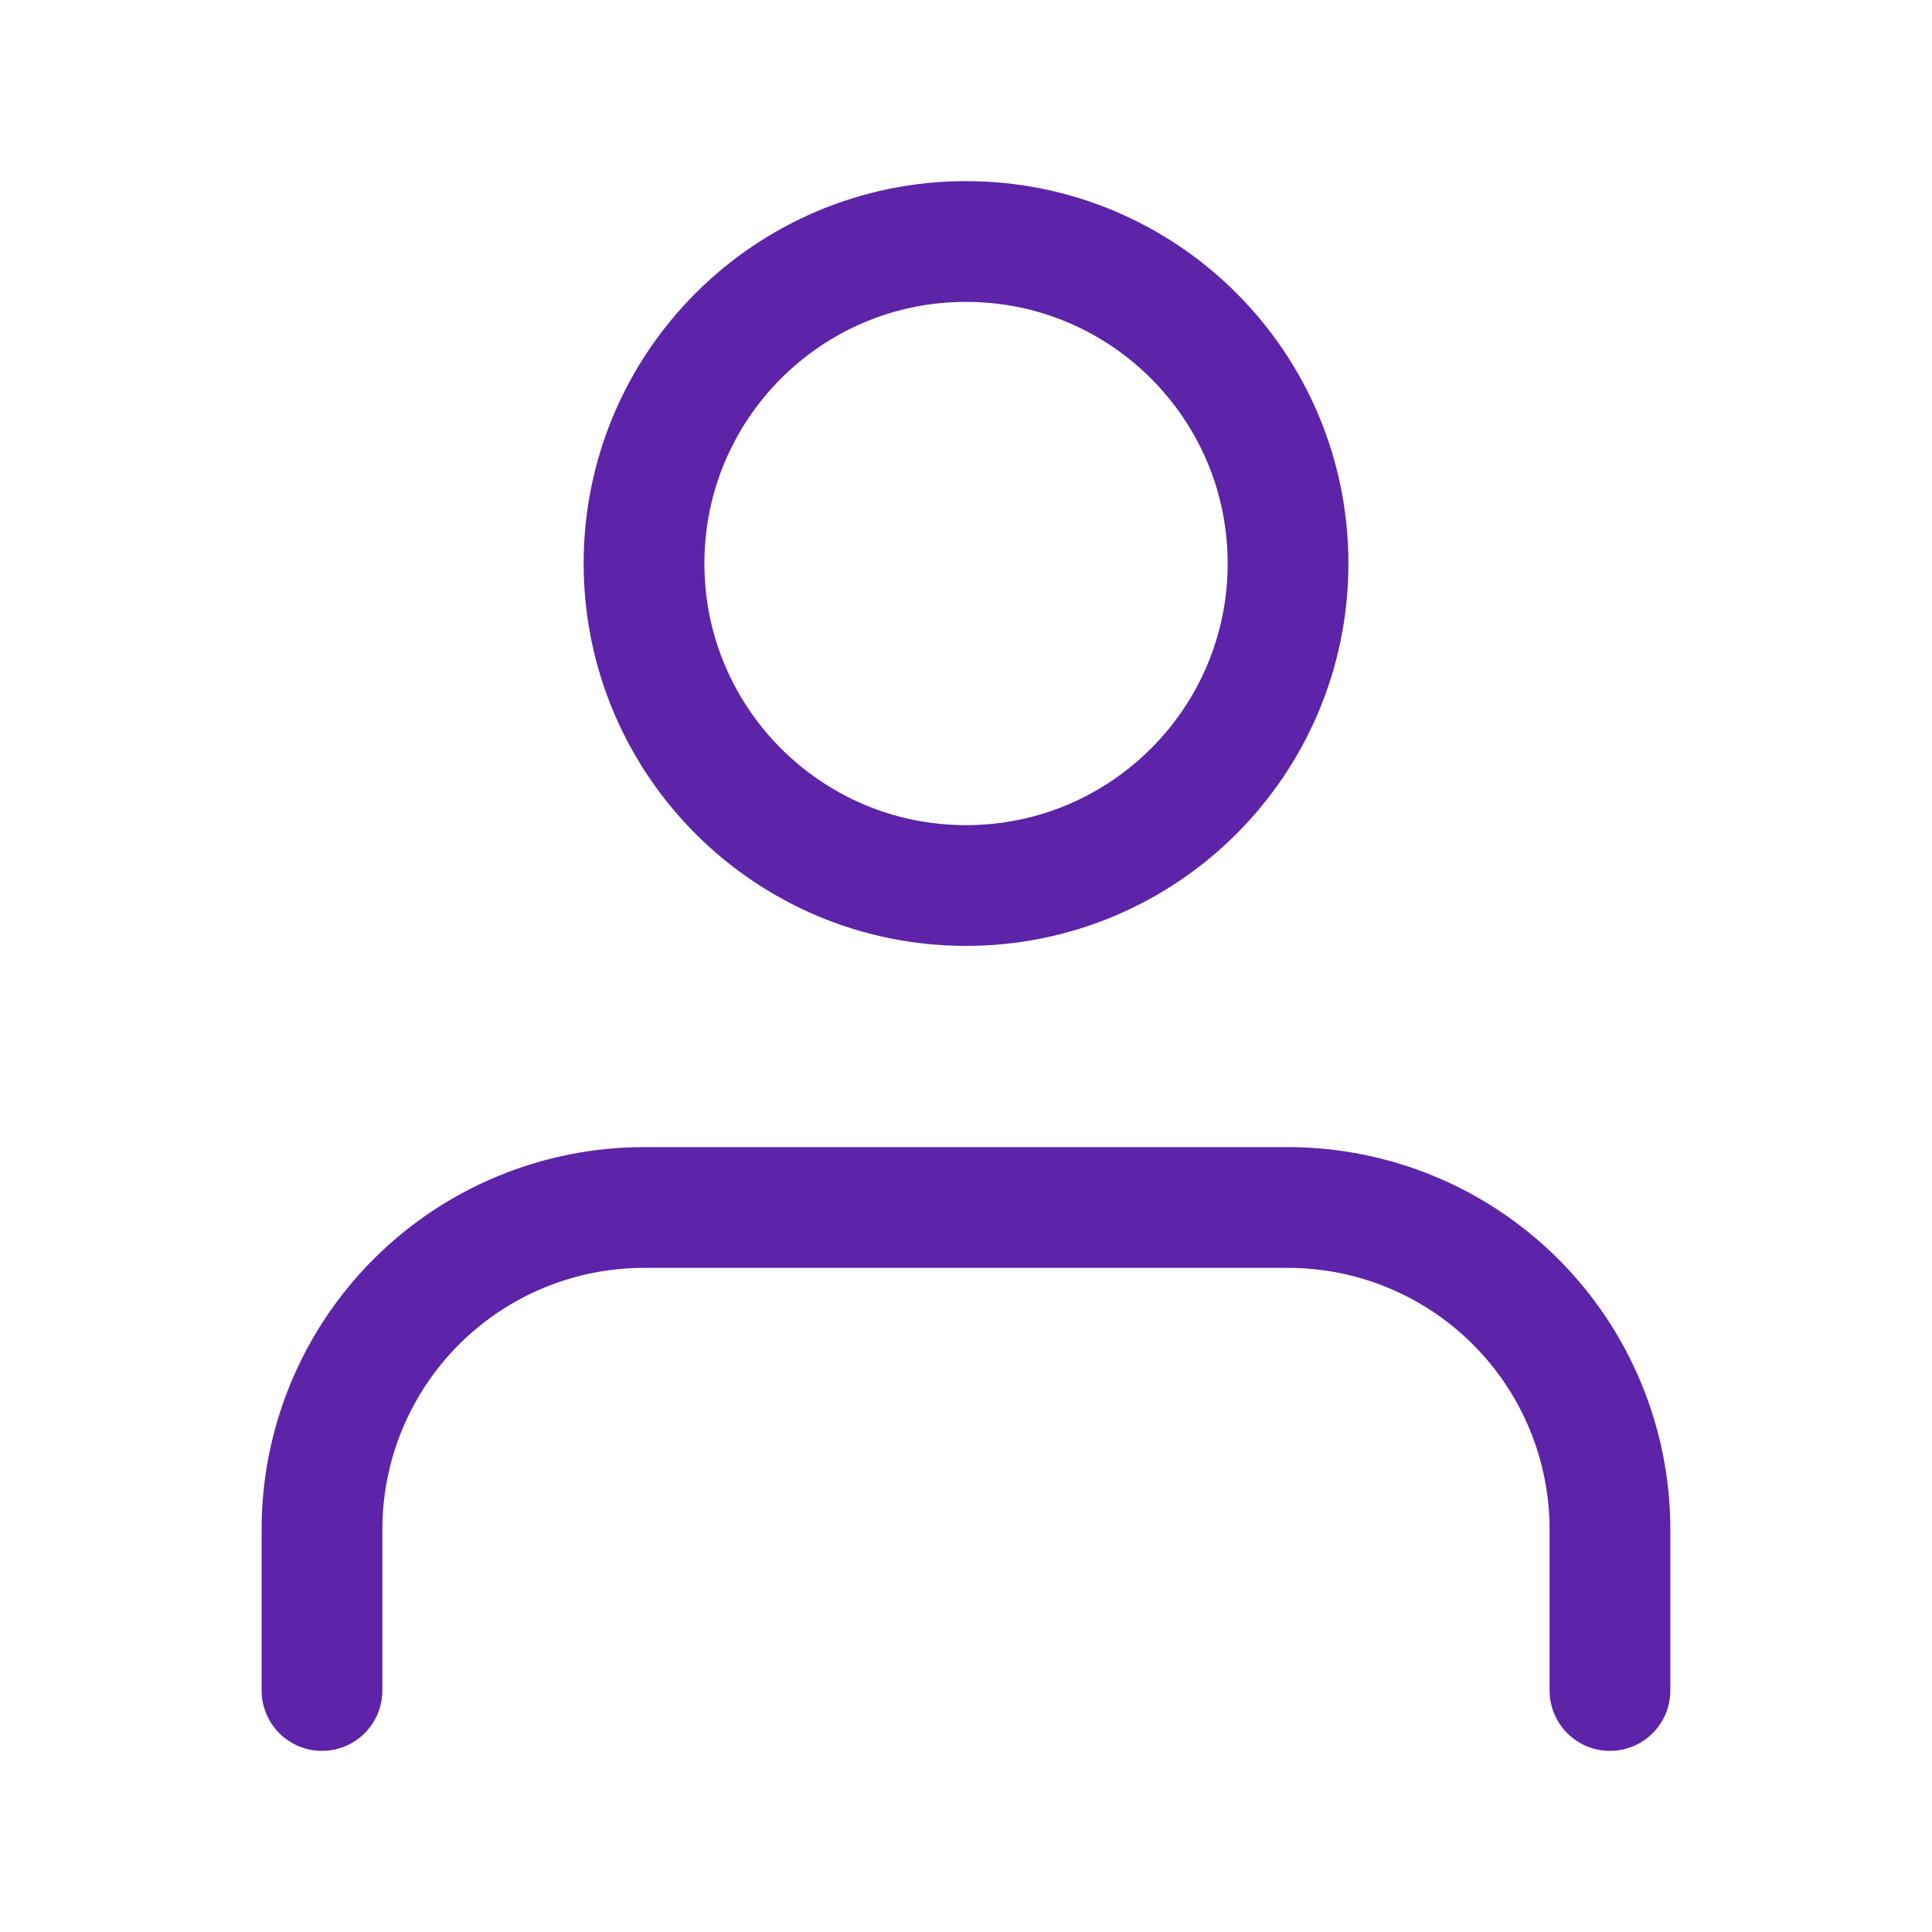
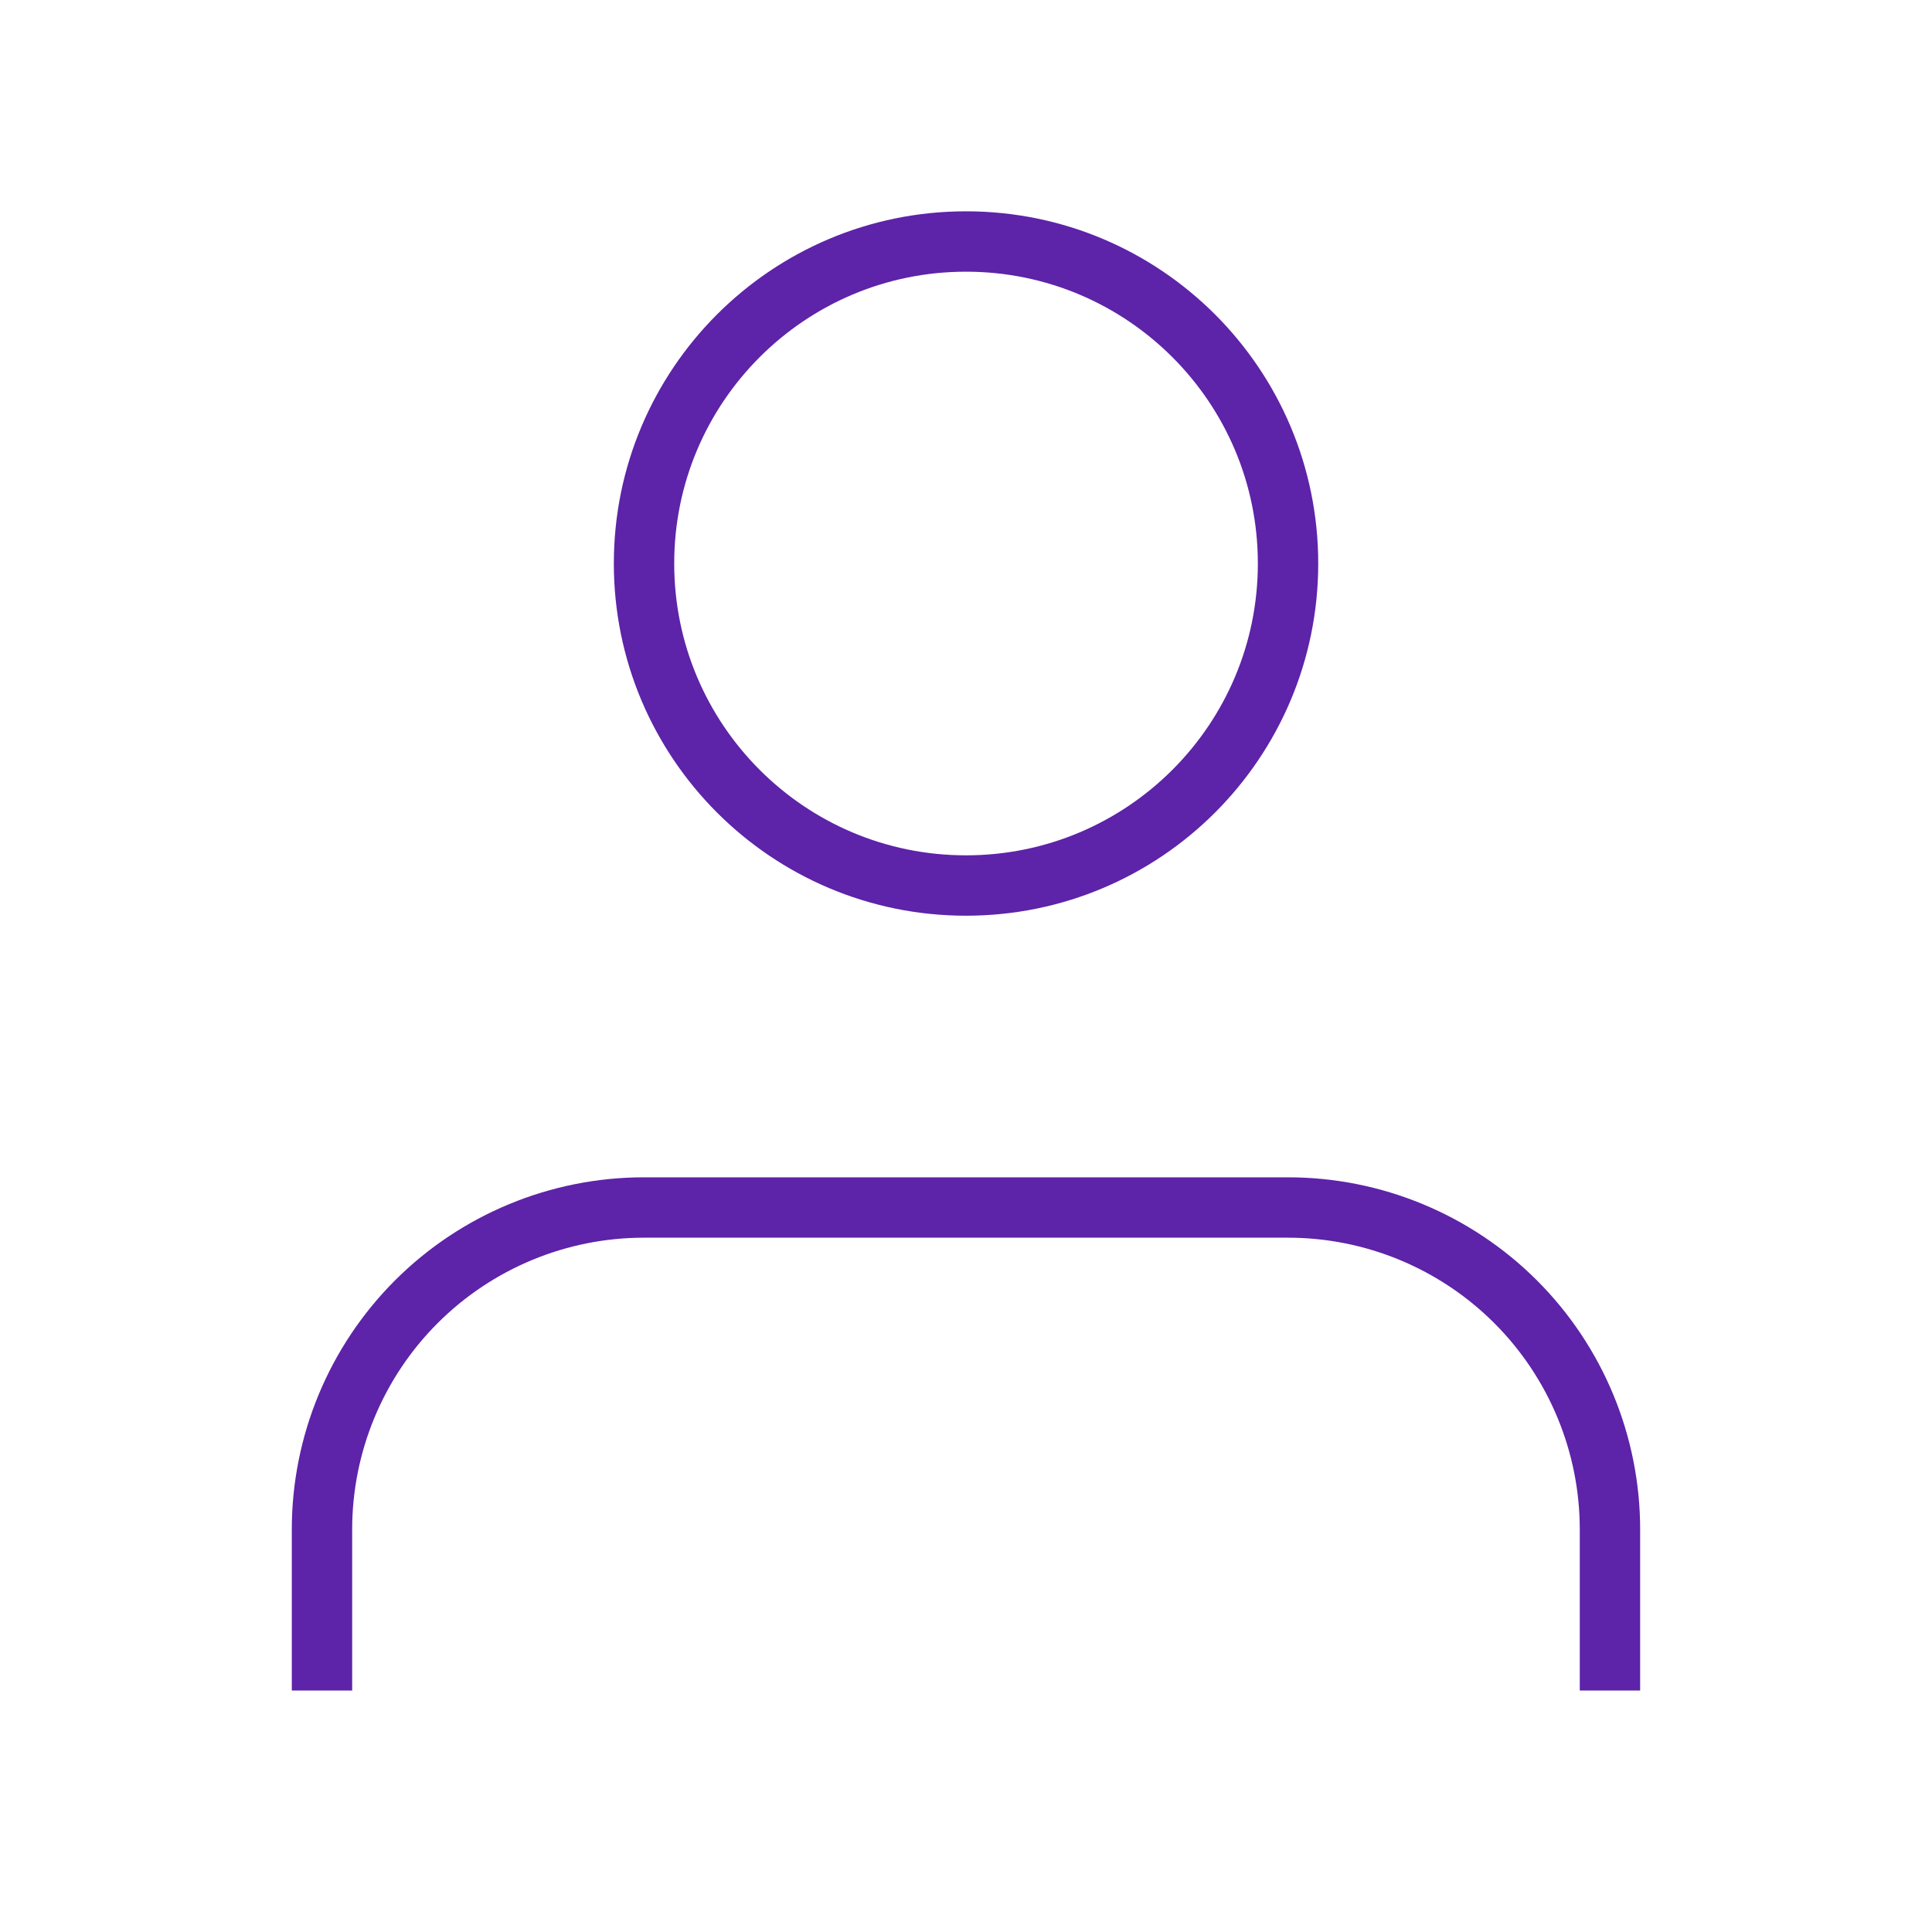
<svg xmlns="http://www.w3.org/2000/svg" width="32" height="32" viewBox="0 0 32 32" fill="none">
-   <path d="M26.666 28V25.333C26.666 23.919 26.104 22.562 25.104 21.562C24.104 20.562 22.747 20 21.333 20H10.666C9.252 20 7.895 20.562 6.895 21.562C5.895 22.562 5.333 23.919 5.333 25.333V28" stroke="#5D23A8" stroke-width="2" stroke-linecap="round" stroke-linejoin="round" />
-   <path d="M16 14.667C18.946 14.667 21.334 12.279 21.334 9.333C21.334 6.388 18.946 4 16 4C13.055 4 10.667 6.388 10.667 9.333C10.667 12.279 13.055 14.667 16 14.667Z" stroke="#5D23A8" stroke-width="2" stroke-linecap="round" stroke-linejoin="round" />
+   <path d="M26.666 28V25.333C26.666 23.919 26.104 22.562 25.104 21.562C24.104 20.562 22.747 20 21.333 20H10.666C9.252 20 7.895 20.562 6.895 21.562C5.895 22.562 5.333 23.919 5.333 25.333V28" stroke="#5D23A8" strokeWidth="2" strokeLinecap="round" strokeLinejoin="round" />
+   <path d="M16 14.667C18.946 14.667 21.334 12.279 21.334 9.333C21.334 6.388 18.946 4 16 4C13.055 4 10.667 6.388 10.667 9.333C10.667 12.279 13.055 14.667 16 14.667Z" stroke="#5D23A8" strokeWidth="2" strokeLinecap="round" strokeLinejoin="round" />
</svg>
